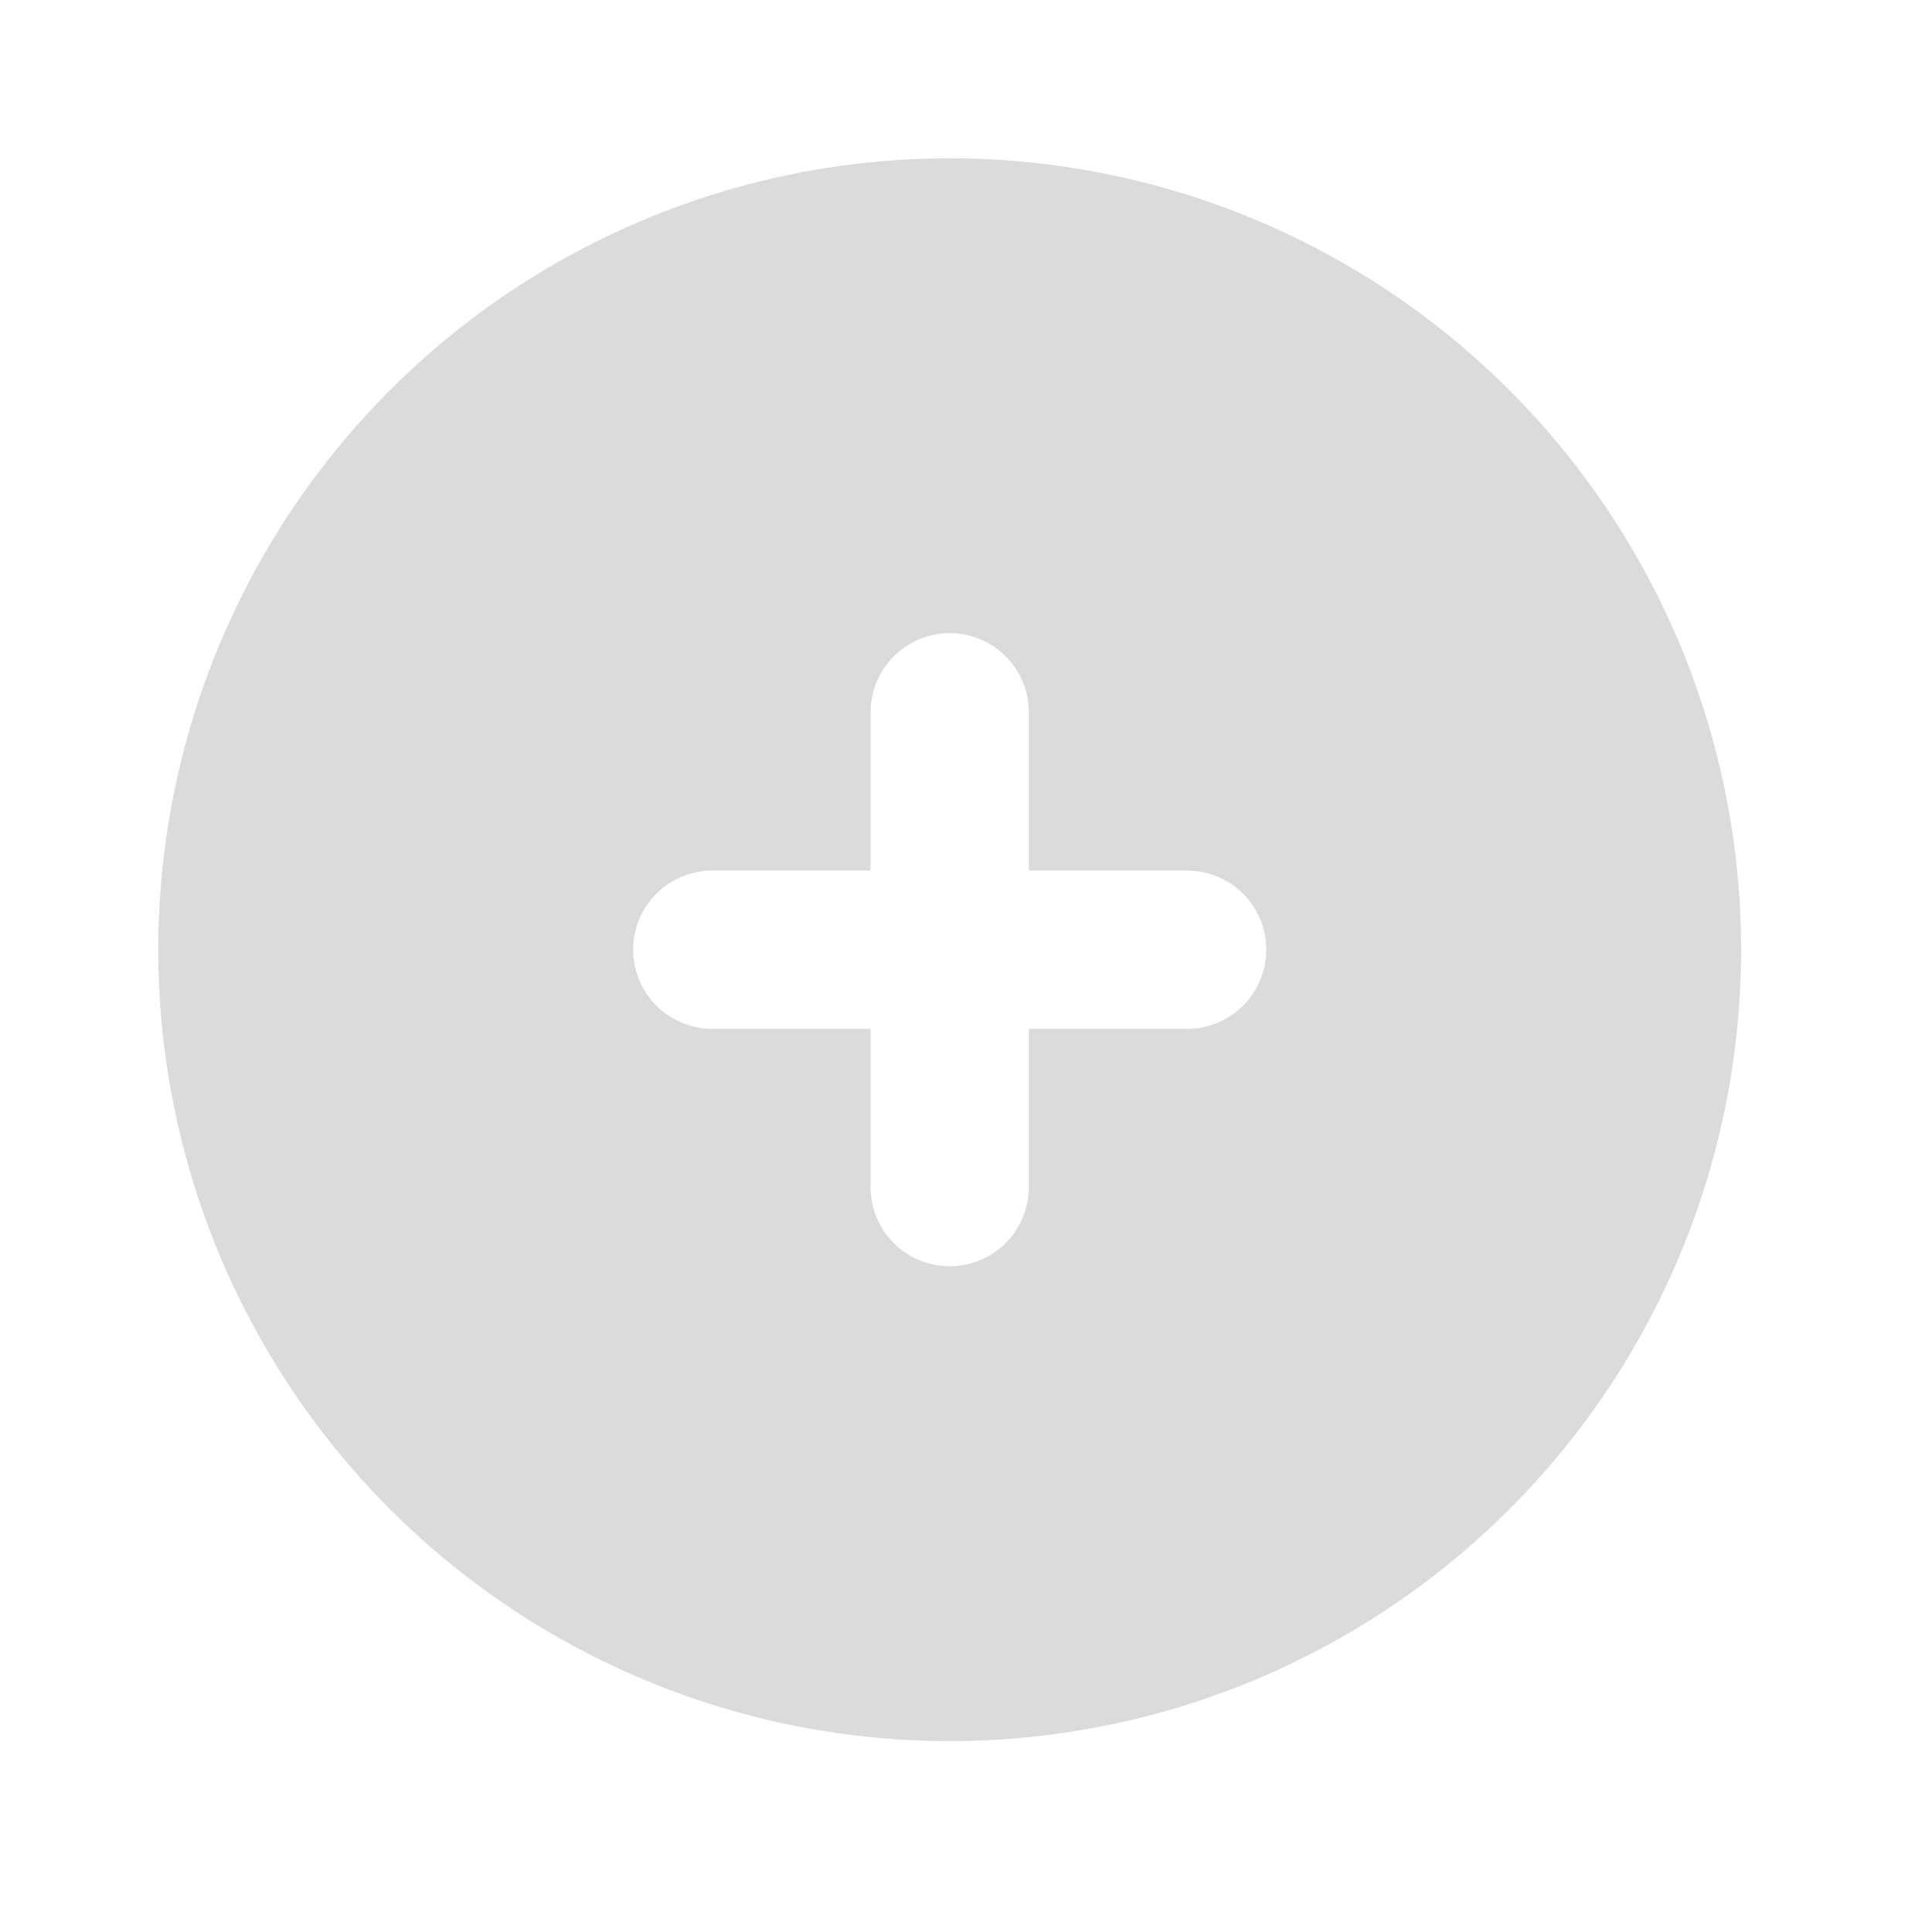
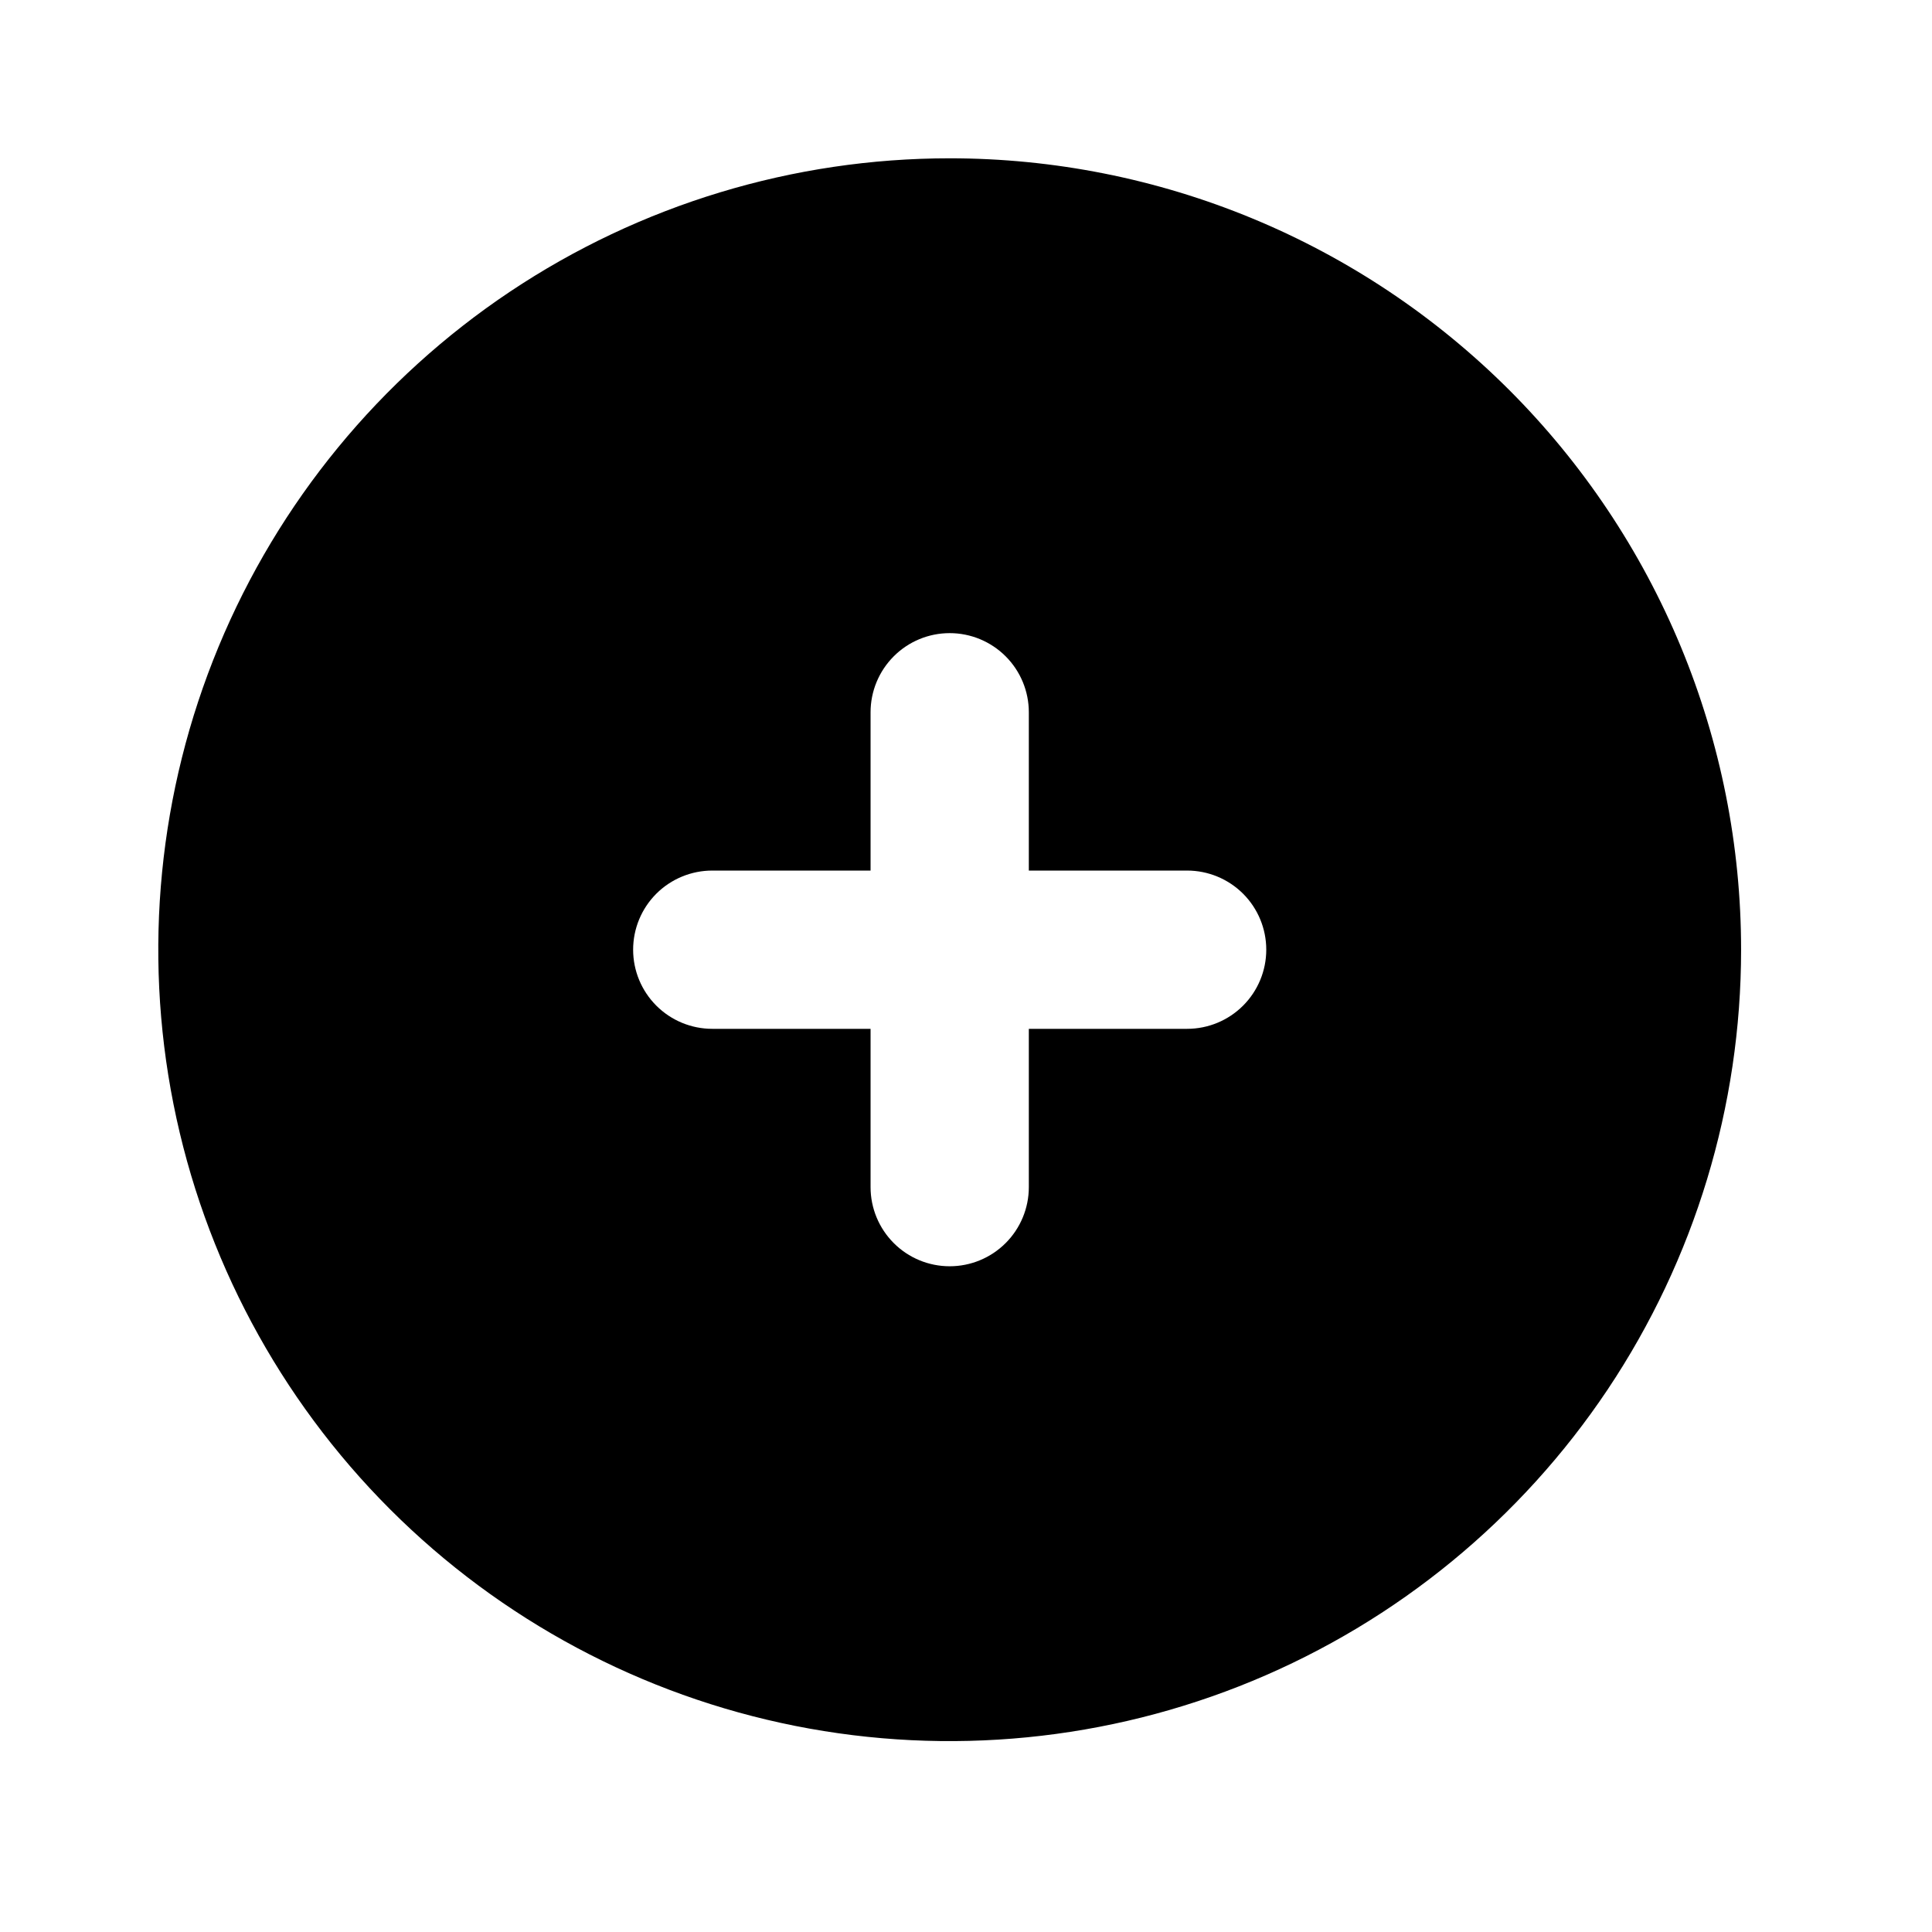
<svg xmlns="http://www.w3.org/2000/svg" width="48" height="48" viewBox="0 0 48 48" fill="none">
-   <path d="M23.595 3.933C19.706 3.933 15.905 5.086 12.671 7.246C9.438 9.407 6.917 12.478 5.429 16.07C3.941 19.663 3.552 23.617 4.31 27.431C5.069 31.245 6.942 34.748 9.691 37.498C12.441 40.248 15.945 42.121 19.759 42.88C23.573 43.638 27.526 43.249 31.119 41.761C34.712 40.272 37.783 37.752 39.944 34.519C42.104 31.285 43.257 27.484 43.257 23.595C43.257 21.013 42.749 18.456 41.761 16.07C40.772 13.685 39.324 11.517 37.498 9.691C35.672 7.866 33.505 6.417 31.119 5.429C28.734 4.441 26.177 3.933 23.595 3.933ZM29.494 25.561H25.561V29.494C25.561 30.015 25.354 30.515 24.985 30.884C24.616 31.253 24.116 31.46 23.595 31.46C23.073 31.46 22.573 31.253 22.205 30.884C21.836 30.515 21.629 30.015 21.629 29.494V25.561H17.696C17.175 25.561 16.675 25.354 16.306 24.985C15.937 24.616 15.73 24.116 15.73 23.595C15.73 23.073 15.937 22.573 16.306 22.204C16.675 21.836 17.175 21.629 17.696 21.629H21.629V17.696C21.629 17.175 21.836 16.675 22.205 16.306C22.573 15.937 23.073 15.73 23.595 15.73C24.116 15.73 24.616 15.937 24.985 16.306C25.354 16.675 25.561 17.175 25.561 17.696V21.629H29.494C30.015 21.629 30.515 21.836 30.884 22.204C31.253 22.573 31.46 23.073 31.46 23.595C31.46 24.116 31.253 24.616 30.884 24.985C30.515 25.354 30.015 25.561 29.494 25.561Z" fill="#DBDBDB" />
+   <path d="M23.595 3.933C19.706 3.933 15.905 5.086 12.671 7.246C9.438 9.407 6.917 12.478 5.429 16.07C3.941 19.663 3.552 23.617 4.31 27.431C5.069 31.245 6.942 34.748 9.691 37.498C12.441 40.248 15.945 42.121 19.759 42.88C23.573 43.638 27.526 43.249 31.119 41.761C34.712 40.272 37.783 37.752 39.944 34.519C42.104 31.285 43.257 27.484 43.257 23.595C43.257 21.013 42.749 18.456 41.761 16.07C40.772 13.685 39.324 11.517 37.498 9.691C35.672 7.866 33.505 6.417 31.119 5.429C28.734 4.441 26.177 3.933 23.595 3.933ZM29.494 25.561H25.561V29.494C25.561 30.015 25.354 30.515 24.985 30.884C24.616 31.253 24.116 31.46 23.595 31.46C23.073 31.46 22.573 31.253 22.205 30.884C21.836 30.515 21.629 30.015 21.629 29.494V25.561H17.696C17.175 25.561 16.675 25.354 16.306 24.985C15.937 24.616 15.73 24.116 15.73 23.595C15.73 23.073 15.937 22.573 16.306 22.204C16.675 21.836 17.175 21.629 17.696 21.629H21.629V17.696C21.629 17.175 21.836 16.675 22.205 16.306C22.573 15.937 23.073 15.73 23.595 15.73C24.116 15.73 24.616 15.937 24.985 16.306C25.354 16.675 25.561 17.175 25.561 17.696V21.629H29.494C30.015 21.629 30.515 21.836 30.884 22.204C31.253 22.573 31.46 23.073 31.46 23.595C31.46 24.116 31.253 24.616 30.884 24.985C30.515 25.354 30.015 25.561 29.494 25.561Z" fill="#000" />
</svg>
